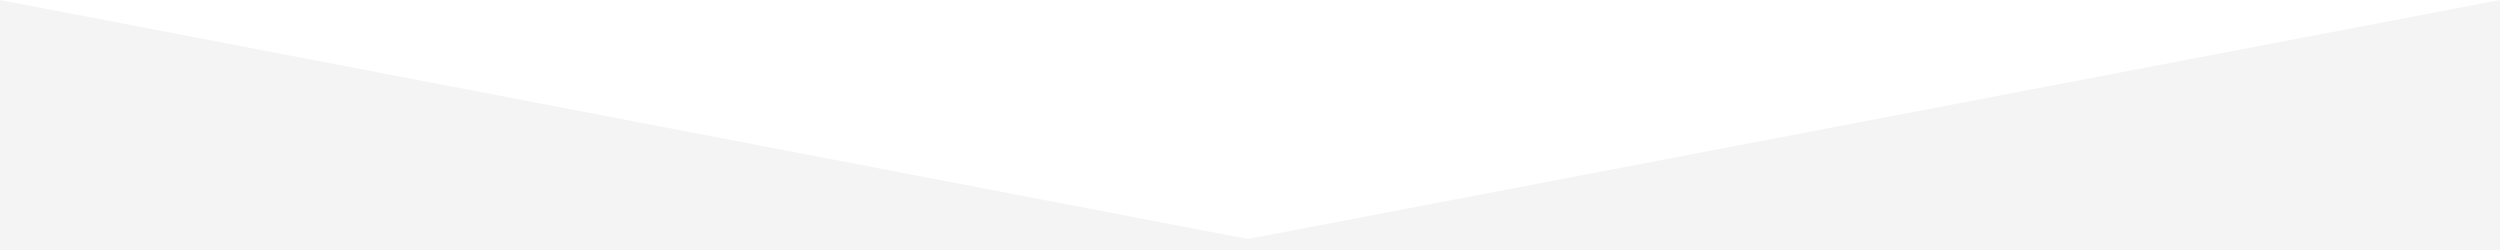
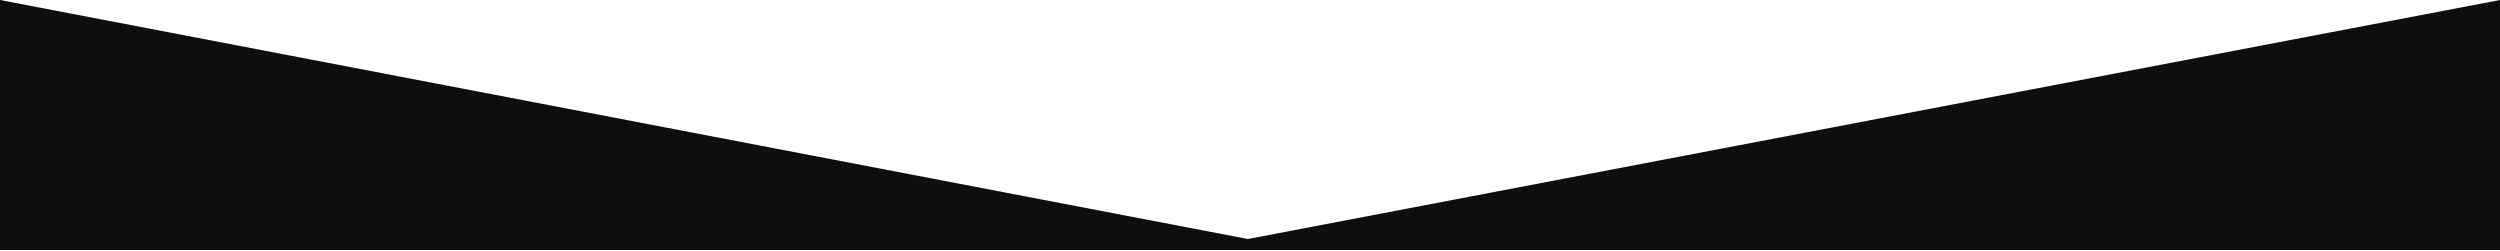
<svg xmlns="http://www.w3.org/2000/svg" data-name="Layer 1" viewBox="0 0 1200 120" preserveAspectRatio="none">
-   <path d="M598.97 114.72L0 0 0 120 1200 120 1200 0 598.97 114.72z" class="shape-fill" fill="#F4F4F4" fill-opacity="1" />
+   <path d="M598.97 114.72L0 0 0 120 1200 120 1200 0 598.97 114.72z" class="shape-fill" fill="#0c0e10" fill-opacity="1" />
</svg>
